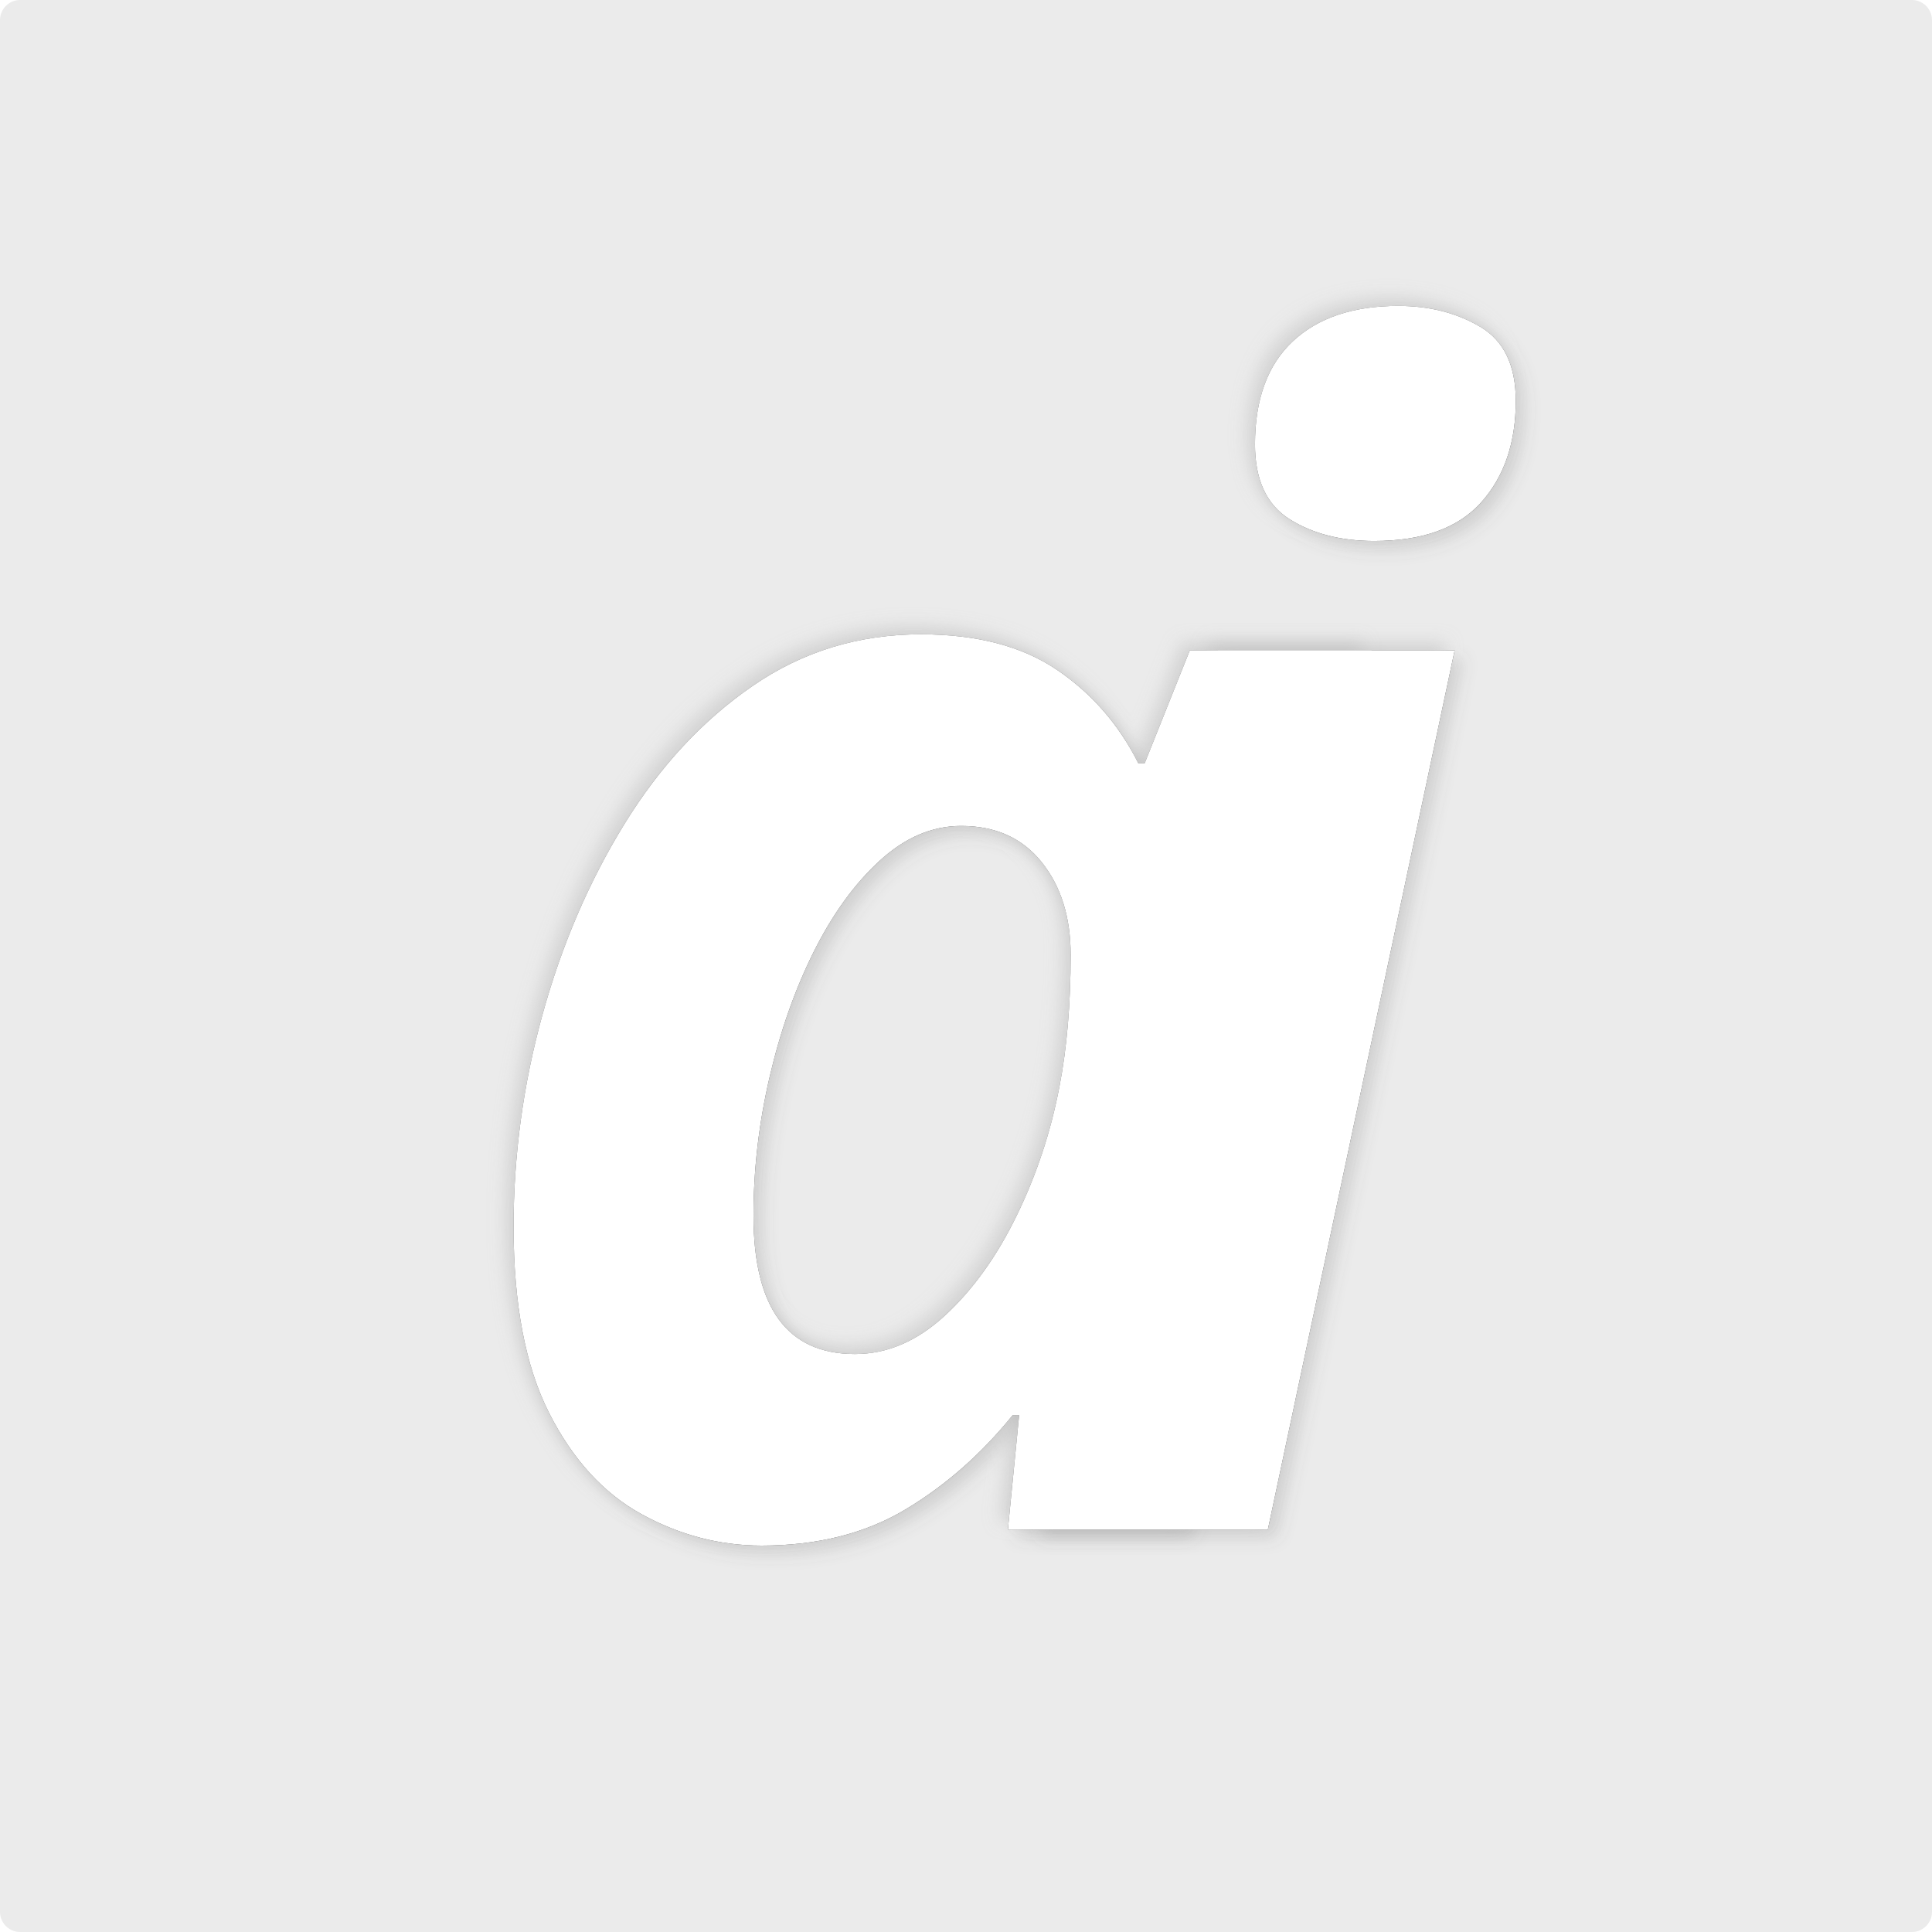
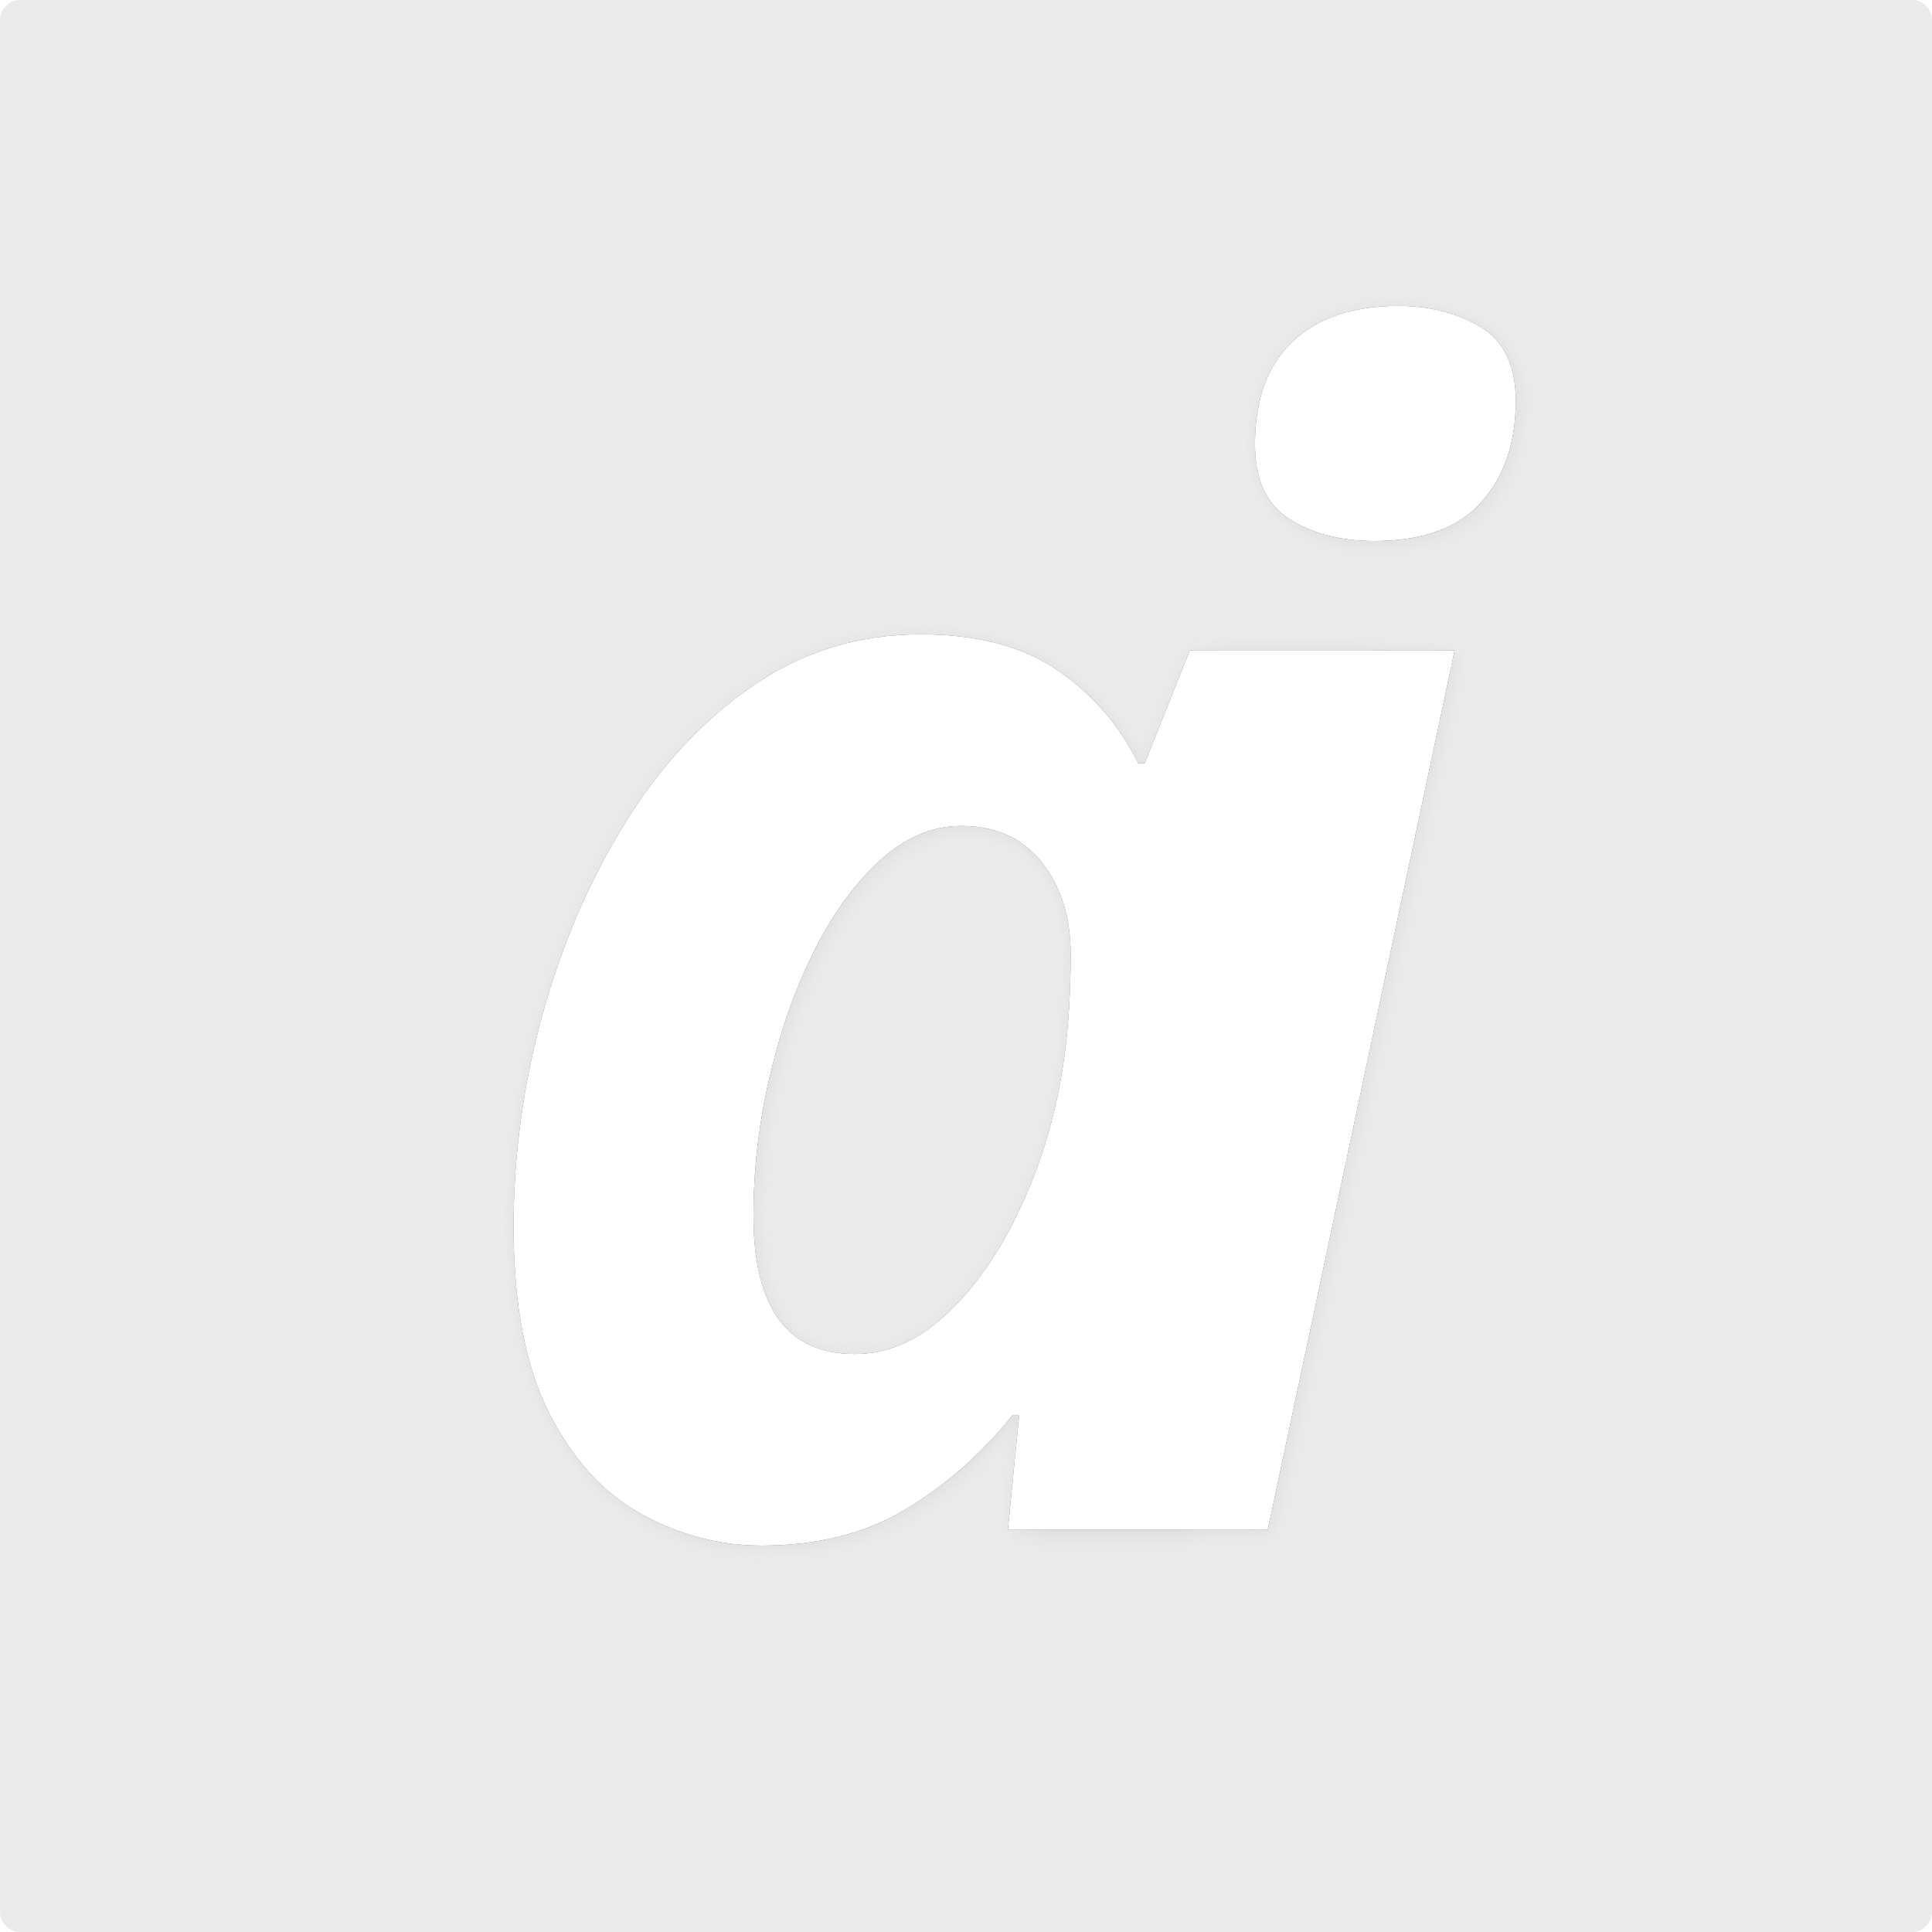
<svg xmlns="http://www.w3.org/2000/svg" width="480" height="480" viewBox="0 0 480 480">
  <defs>
    <style>
      .futura {
        font-family: 'Futura';
        font-style: italic;
        font-size: 400px;
        font-weight: bold;
      }
      .data, .imago {
        fill: black;
        filter: url(#inset-shadow);
      }
      .data-plain, .imago-plain {
        fill: rgb(255, 255, 255);
      }
      .background {
        fill: rgb(235, 235, 235);
      }
    </style>
    <filter id="inset-shadow" x="-50%" y="-50%" width="200%" height="200%">
      <feGaussianBlur in="SourceAlpha" stdDeviation="2" result="blur" />
-       <feOffset in="blur" dx="-2" dy="-2" result="offset1" />
-       <feOffset in="blur" dx="2" dy="2" result="offset2" />
-       <feFlood flood-color="rgb(190, 190, 190)" flood-opacity="0.5" result="flood1" />
+       <feOffset in="blur" dx="-1" dy="-1" result="offset1" />
+       <feOffset in="blur" dx="1" dy="1" result="offset2" />
+       <feFlood flood-color="rgb(230, 230, 230)" flood-opacity="0.5" result="flood1" />
      <feComposite in="flood1" in2="offset1" operator="in" result="shadow1" />
-       <feFlood flood-color="rgb(100, 100, 100)" flood-opacity="0.2" result="flood2" />
+       <feFlood flood-color="rgb(180, 180, 180)" flood-opacity="0.2" result="flood2" />
      <feComposite in="flood2" in2="offset2" operator="in" result="shadow2" />
      <feMerge>
        <feMergeNode in="shadow1" />
        <feMergeNode in="shadow2" />
        <feMergeNode in="SourceGraphic" />
      </feMerge>
    </filter>
  </defs>
  <rect class="background" width="100%" height="100%" rx="5" ry="5" />
  <text x="110" y="380" class="futura data">a</text>
  <text x="249" y="380" class="futura imago">i</text>
  <text x="110" y="380" class="futura data-plain">a</text>
  <text x="249" y="380" class="futura imago-plain">i</text>
</svg>
